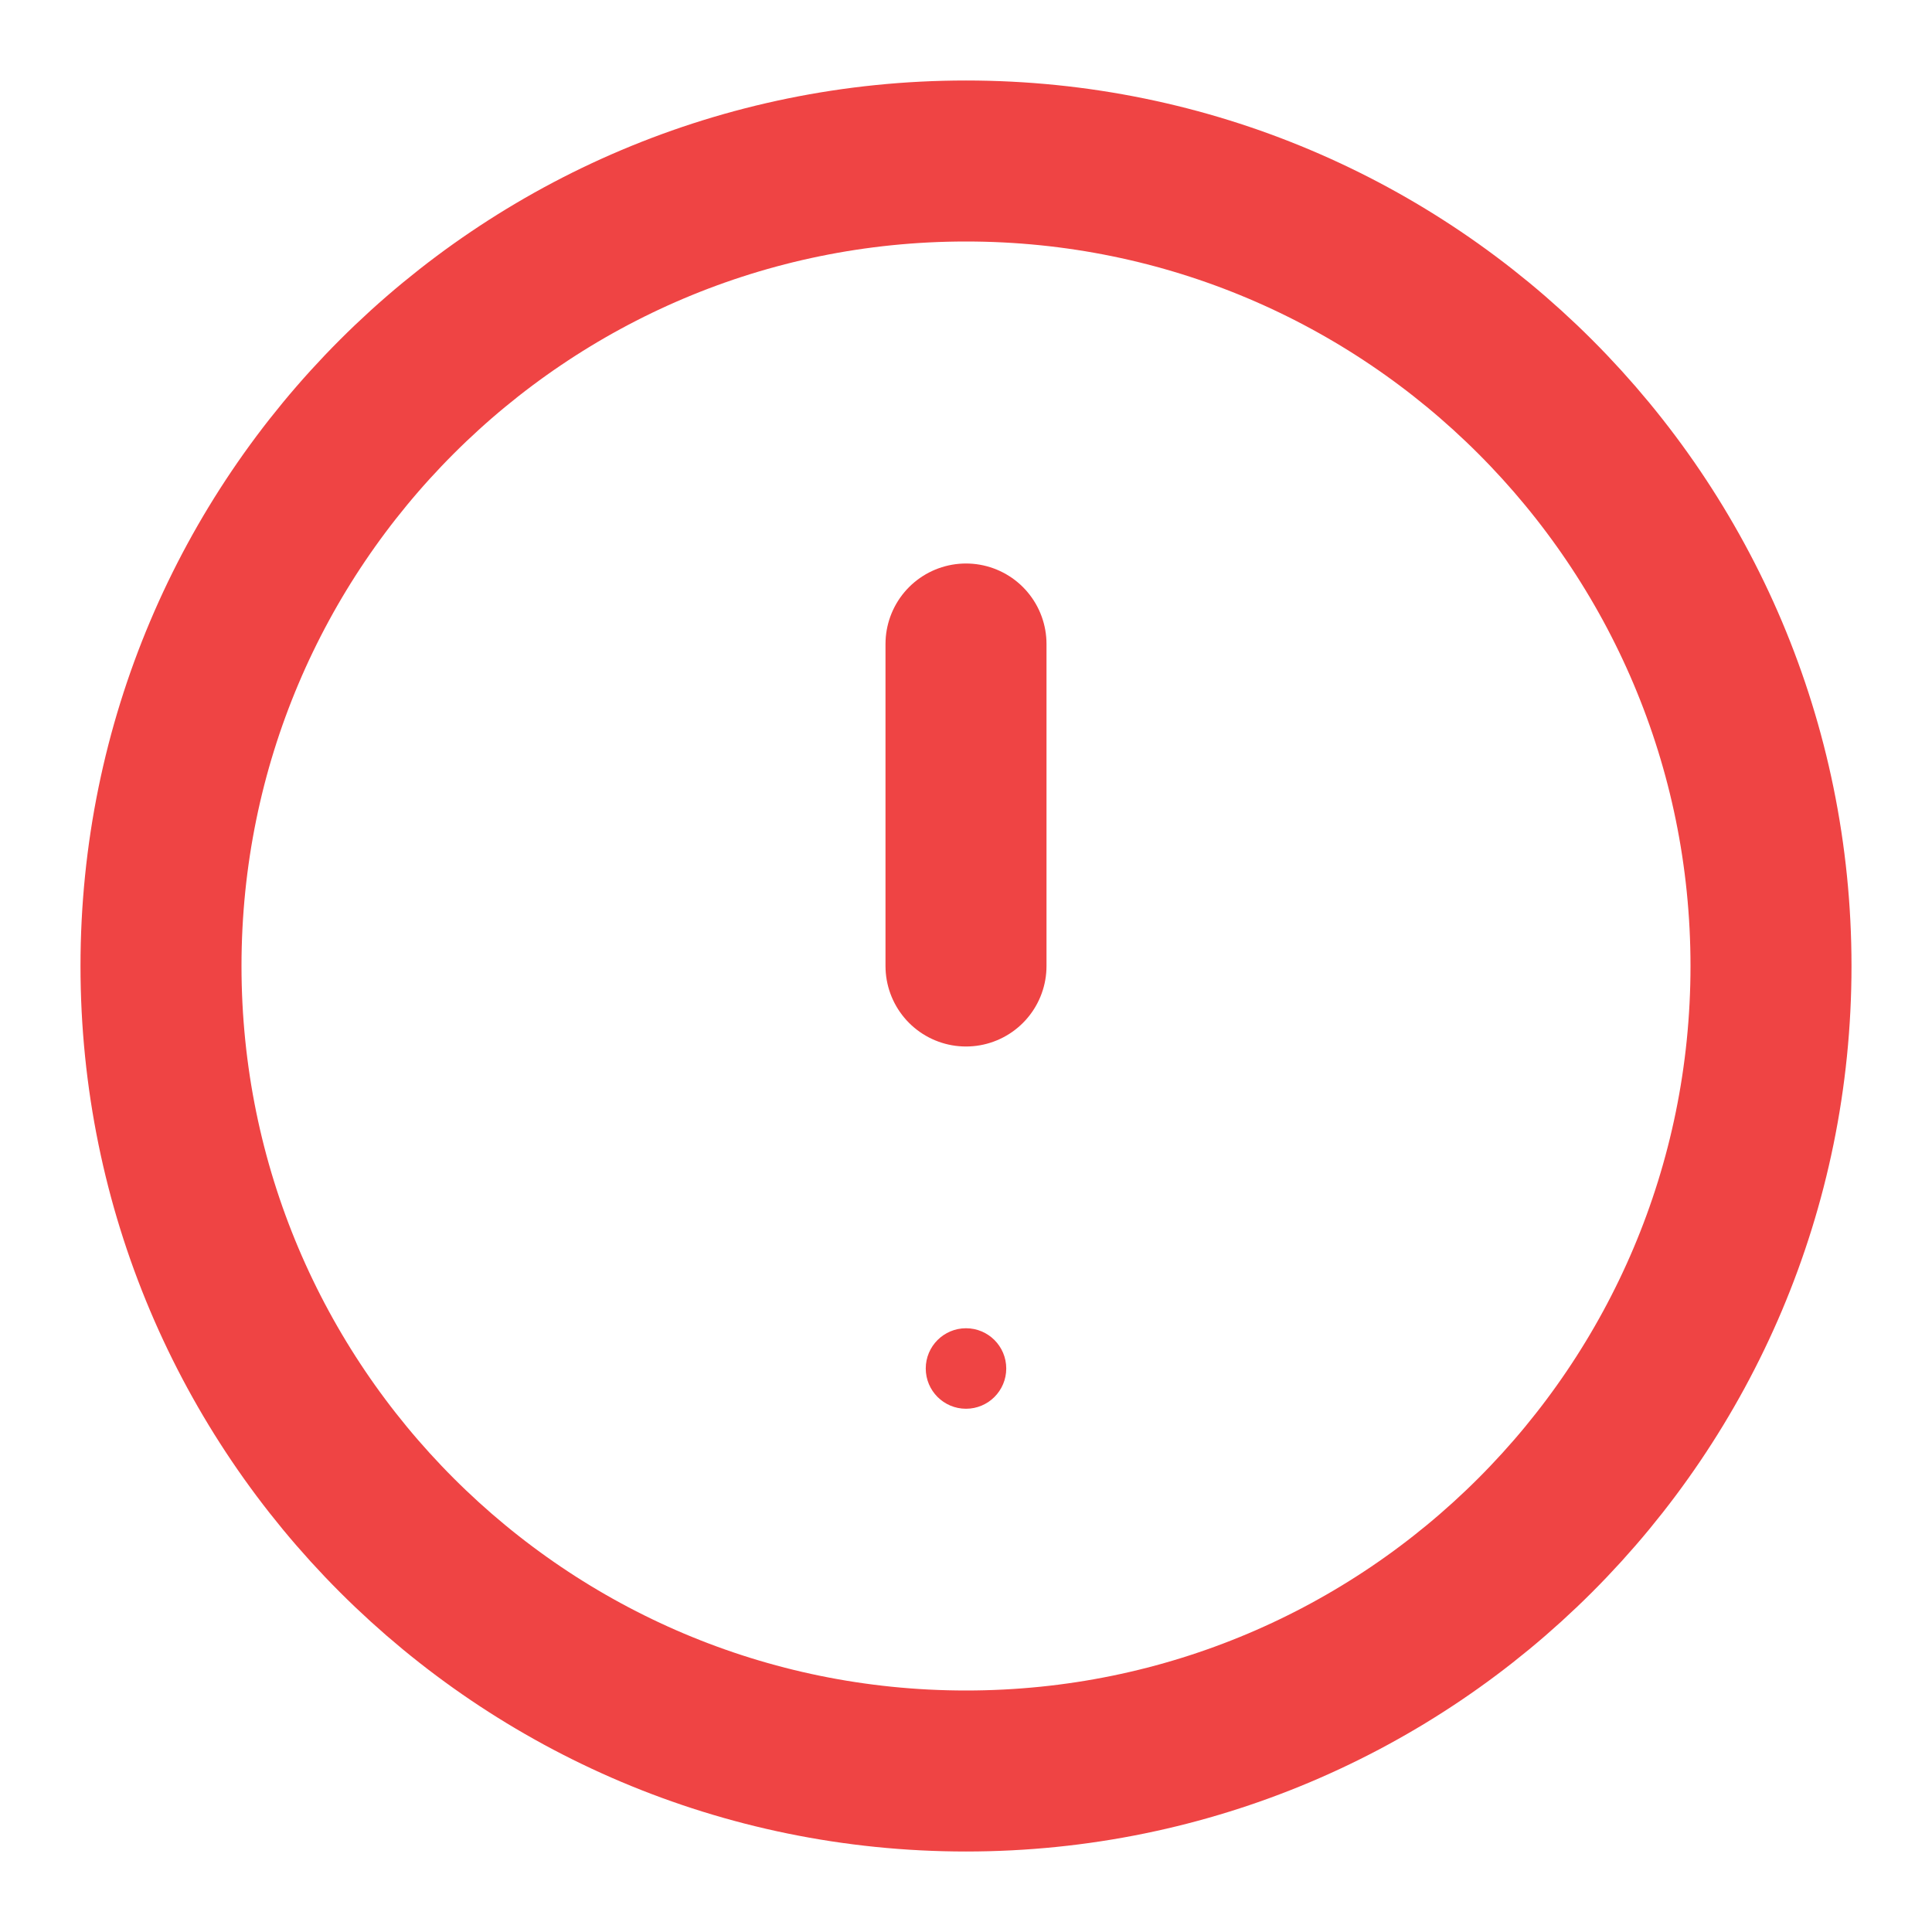
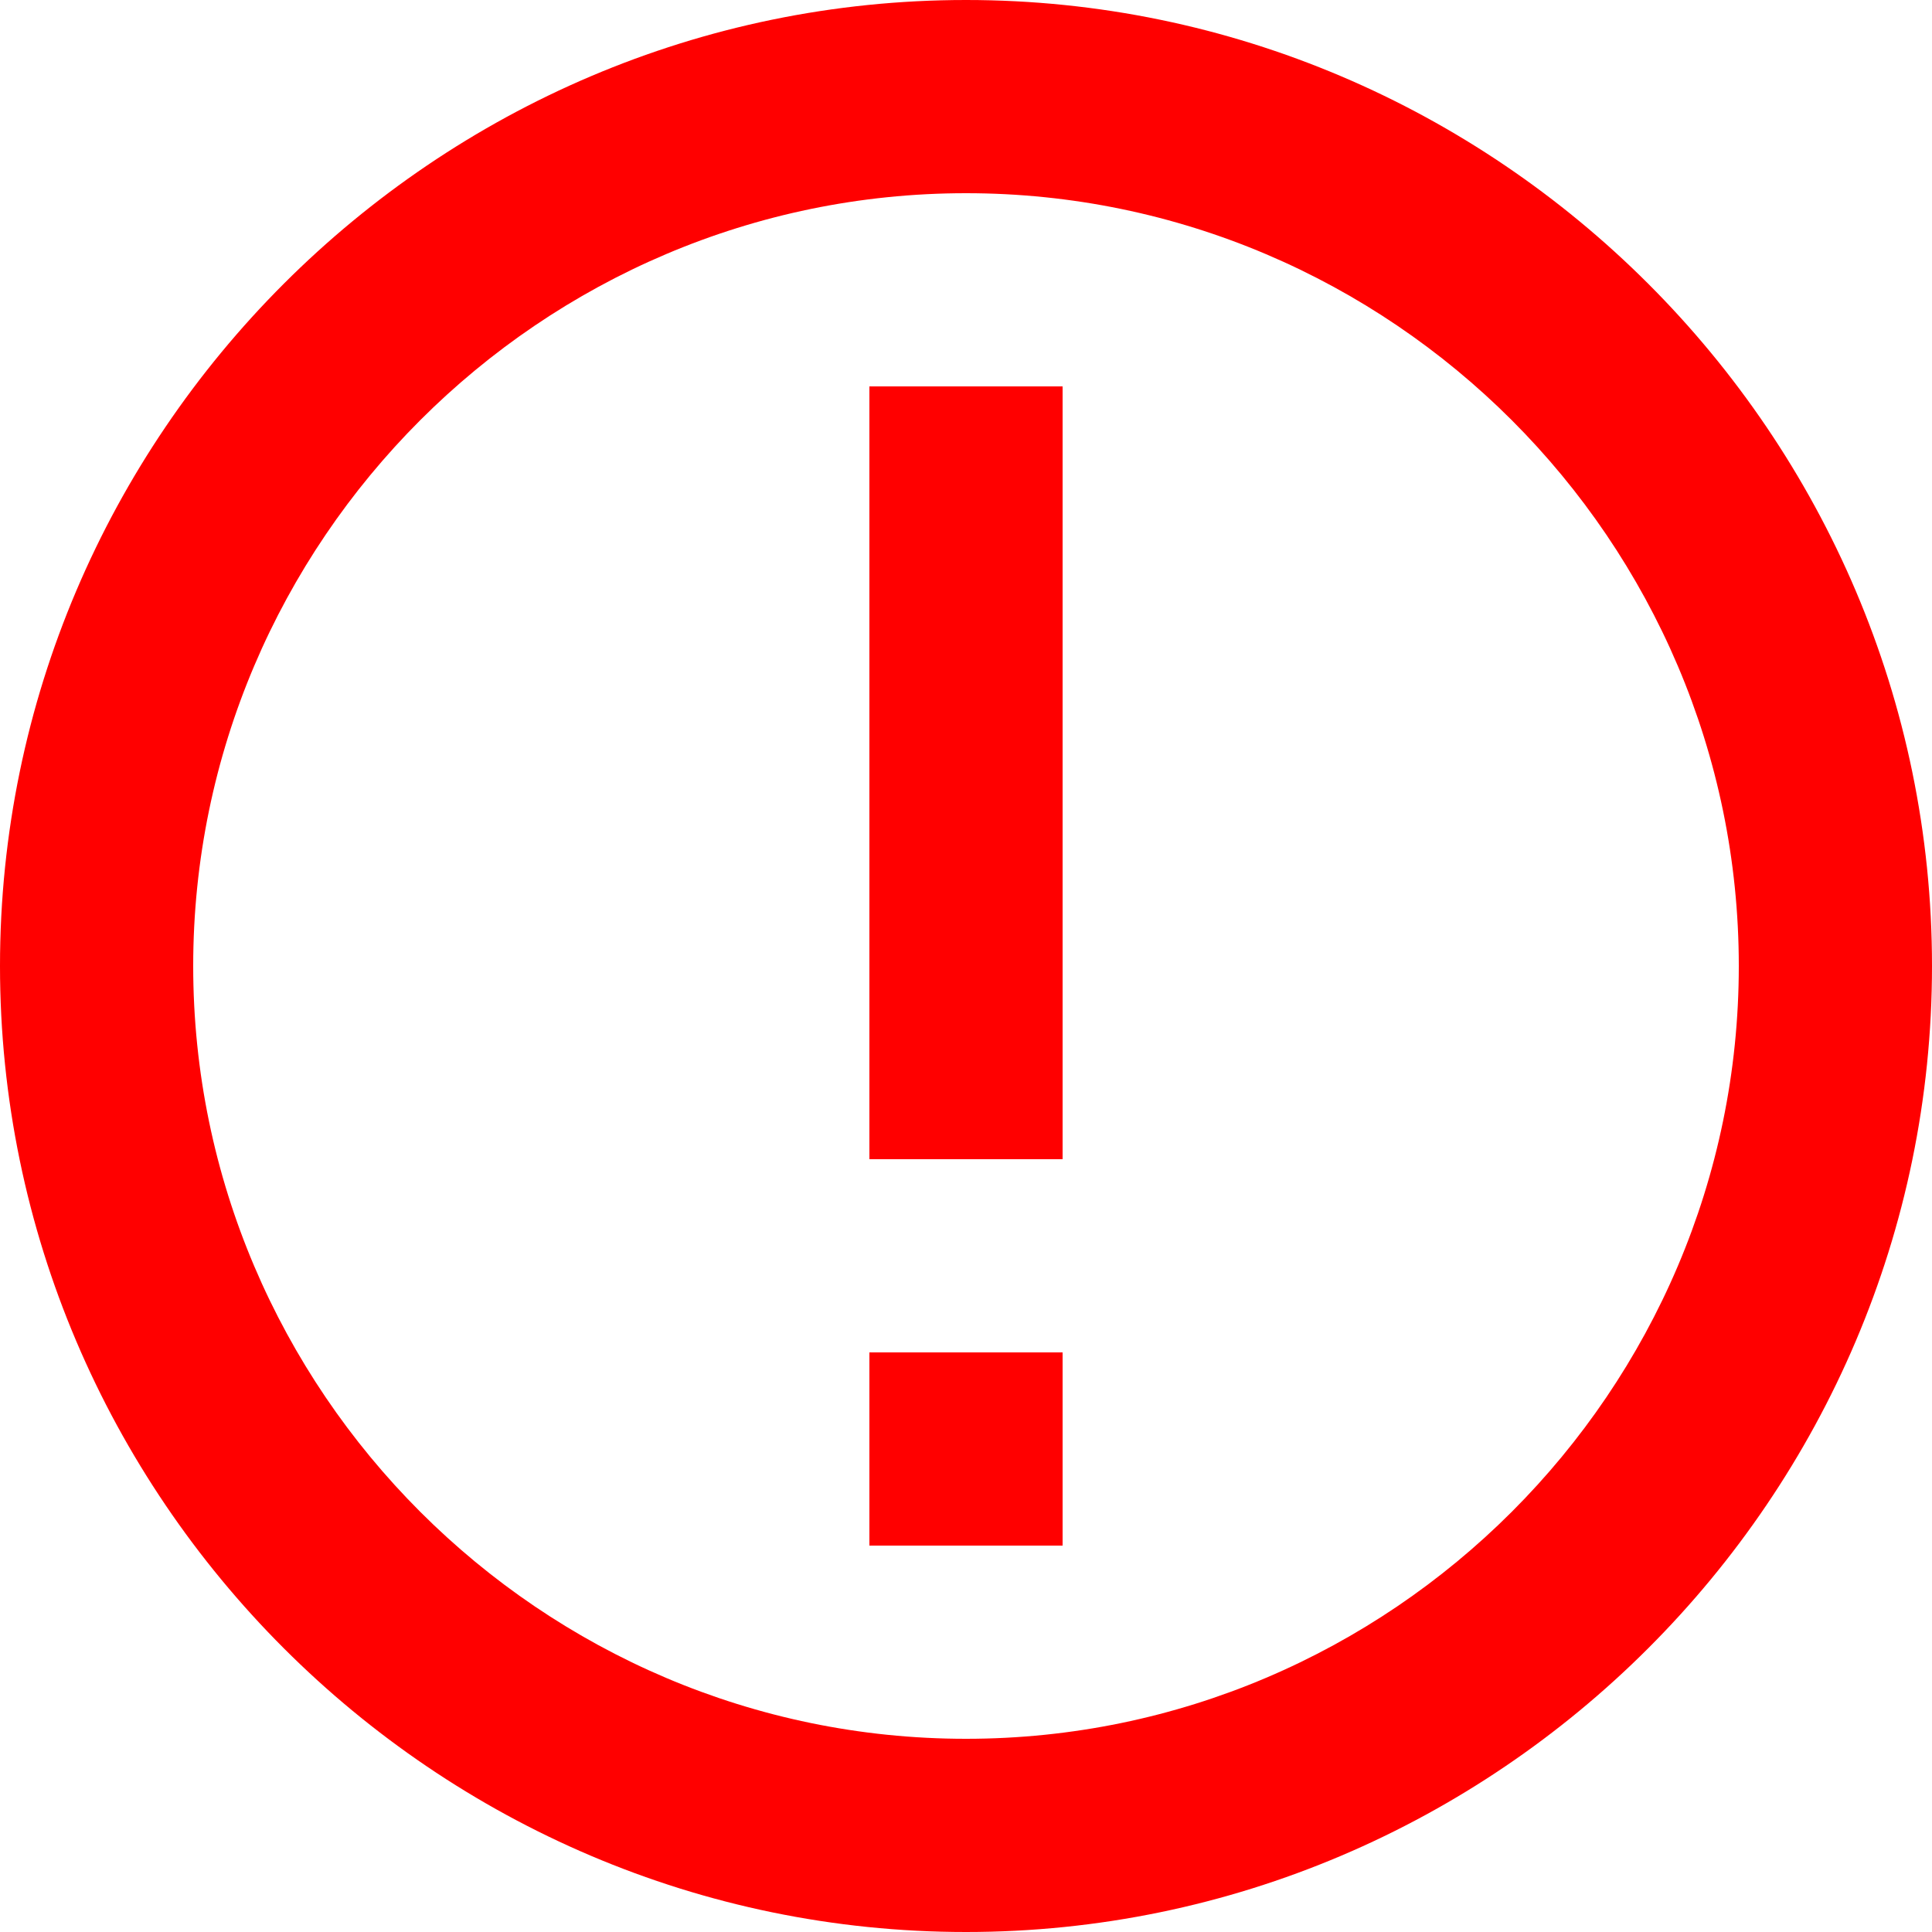
- <svg xmlns="http://www.w3.org/2000/svg" viewBox="0 0 24 24" fill="none" stroke="#ef4444" stroke-width="2" stroke-linecap="round" stroke-linejoin="round">
-   <circle cx="12" cy="12" r="10" />
-   <path d="M12 8v4" />
-   <circle cx="12" cy="17" r="0.5" fill="#ef4444" stroke="none" />
+ <svg xmlns="http://www.w3.org/2000/svg" id="Layer_1" enable-background="new 0 0 20 20" viewBox="0 0 20 20">
+   <g fill="rgb(0,0,0)">
+     <path d="m10 0c-5.5 0-10 4.5-10 10s4.5 10 10 10 10-4.5 10-10-4.5-10-10-10zm0 18c-4.4 0-8-3.6-8-8s3.6-8 8-8 8 3.6 8 8-3.6 8-8 8z" fill="rgb(0,0,0)" style="fill: rgb(255, 0, 0);" />
+     <path d="m9 14h2v2h-2z" fill="rgb(0,0,0)" style="fill: rgb(255, 0, 0);" />
+     <path d="m9 4h2v8h-2z" fill="rgb(0,0,0)" style="fill: rgb(255, 0, 0);" />
+   </g>
</svg>
